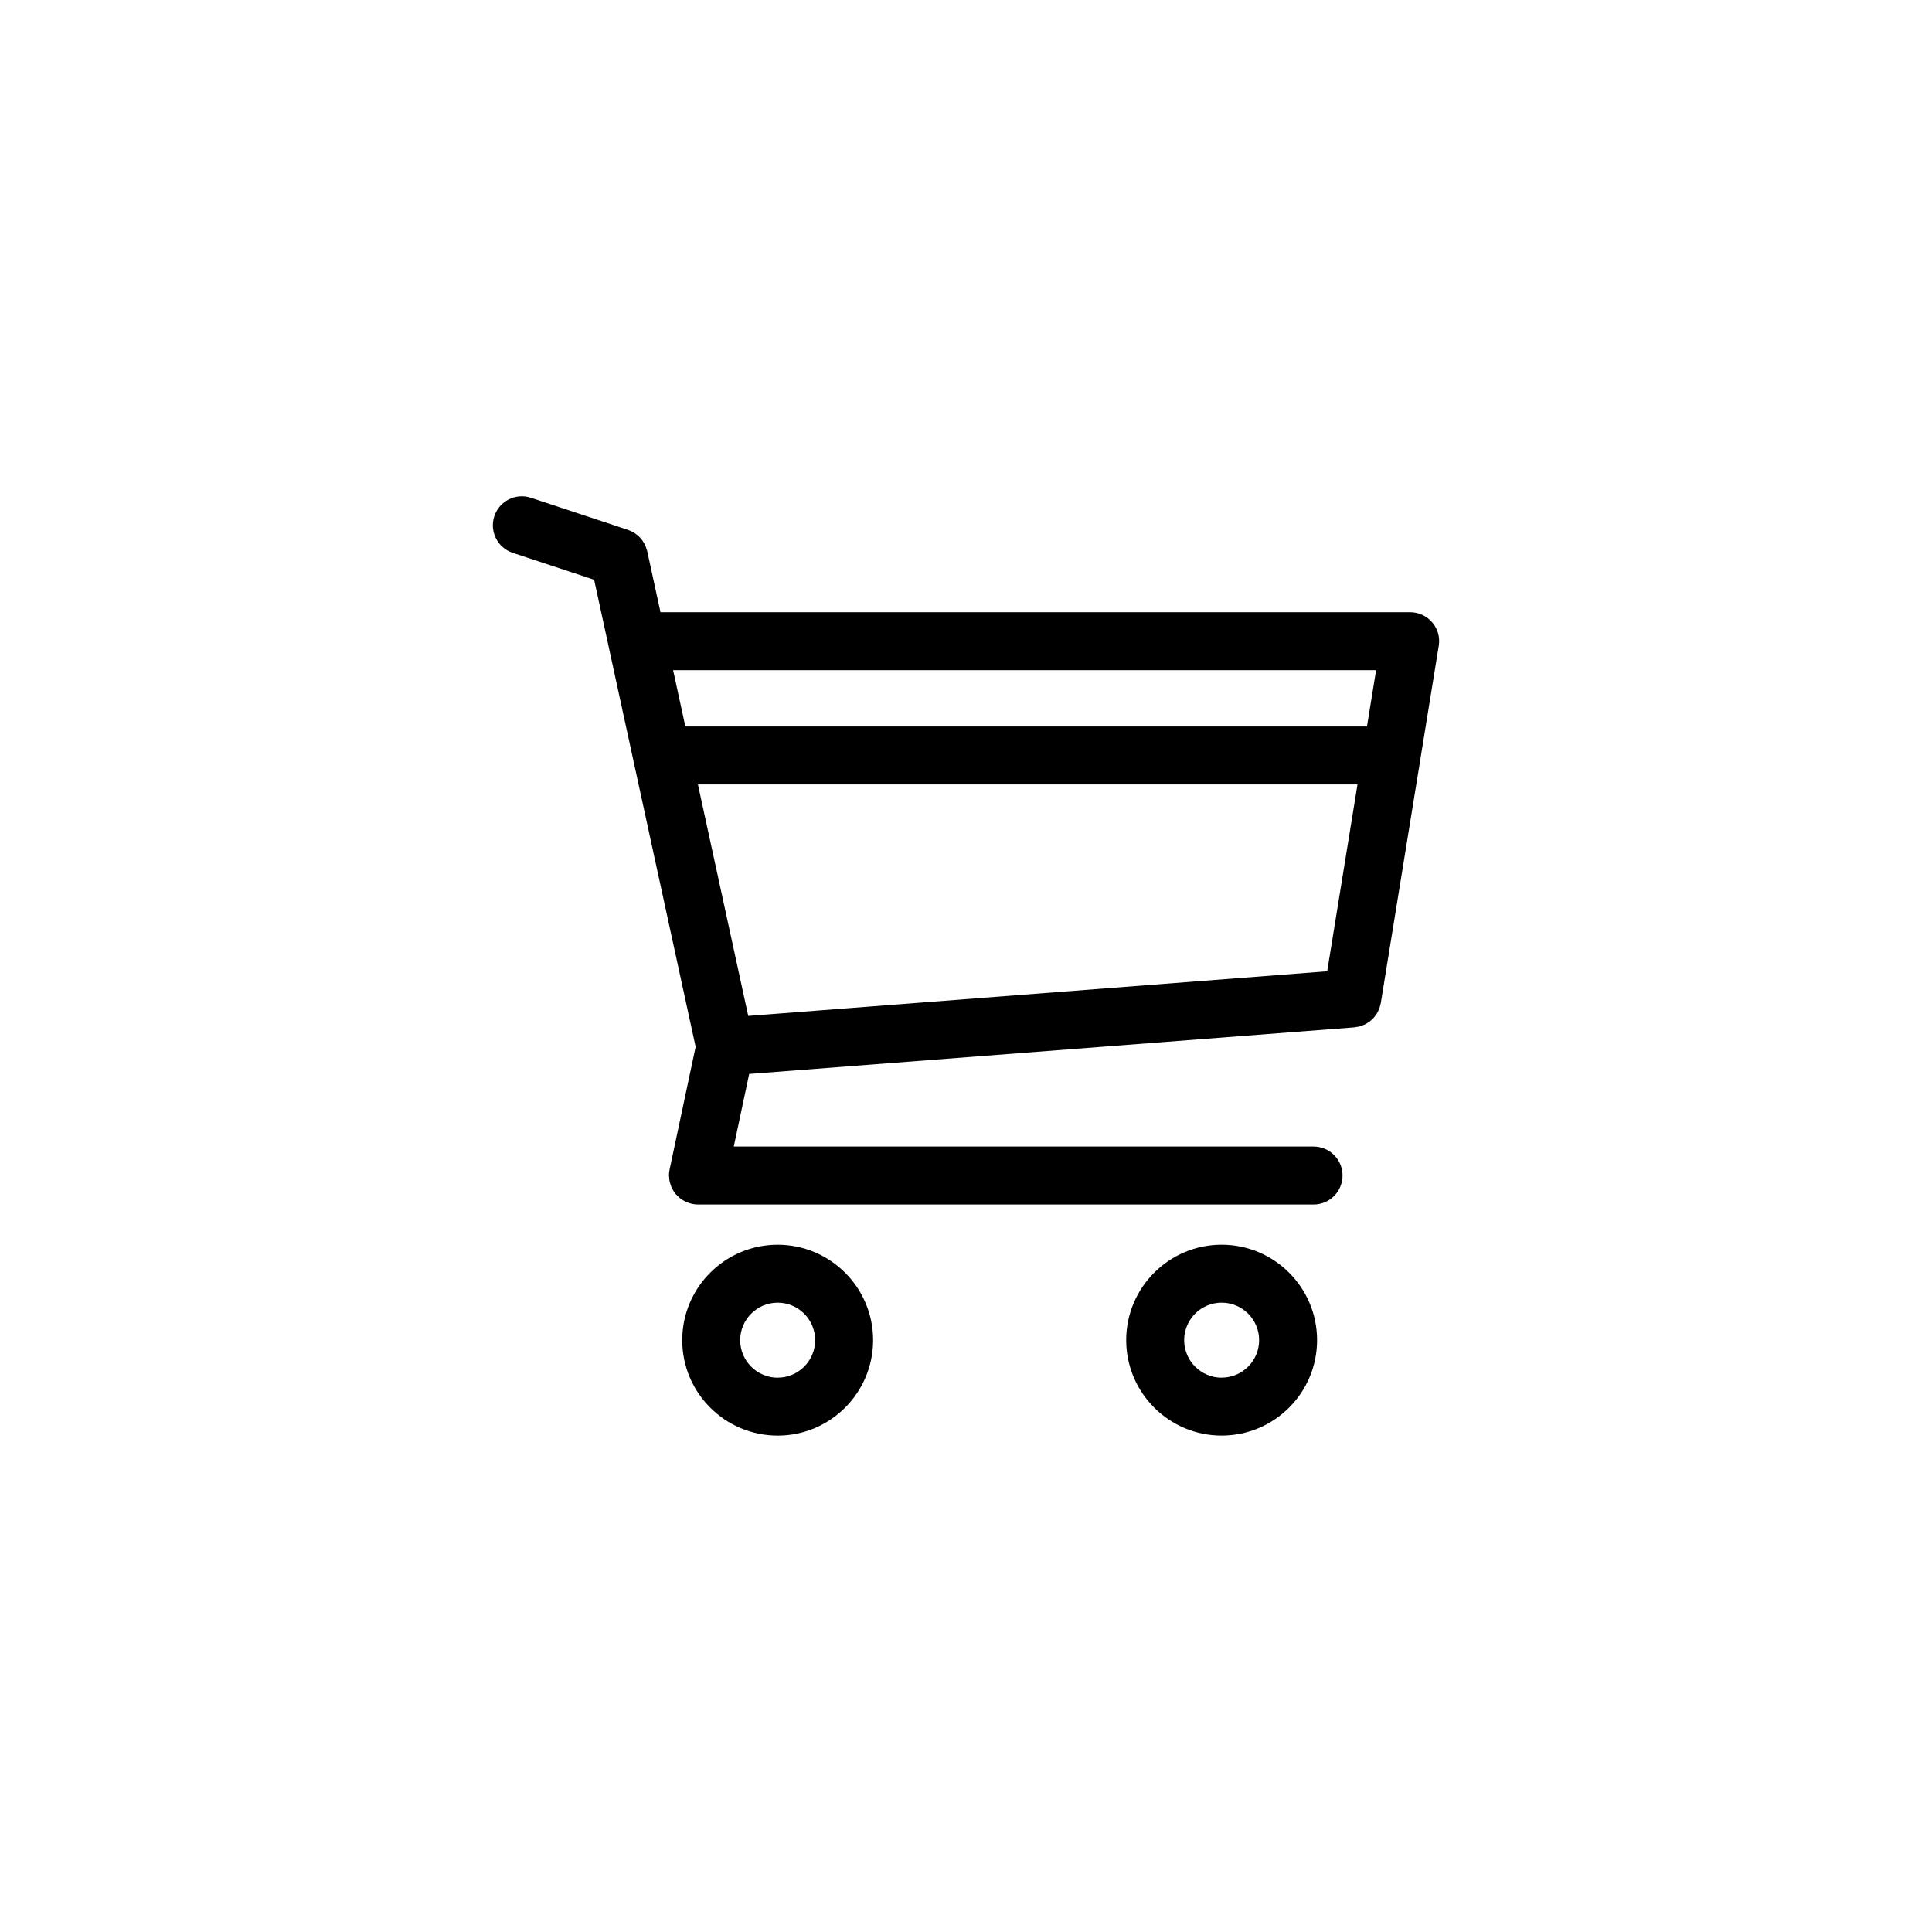
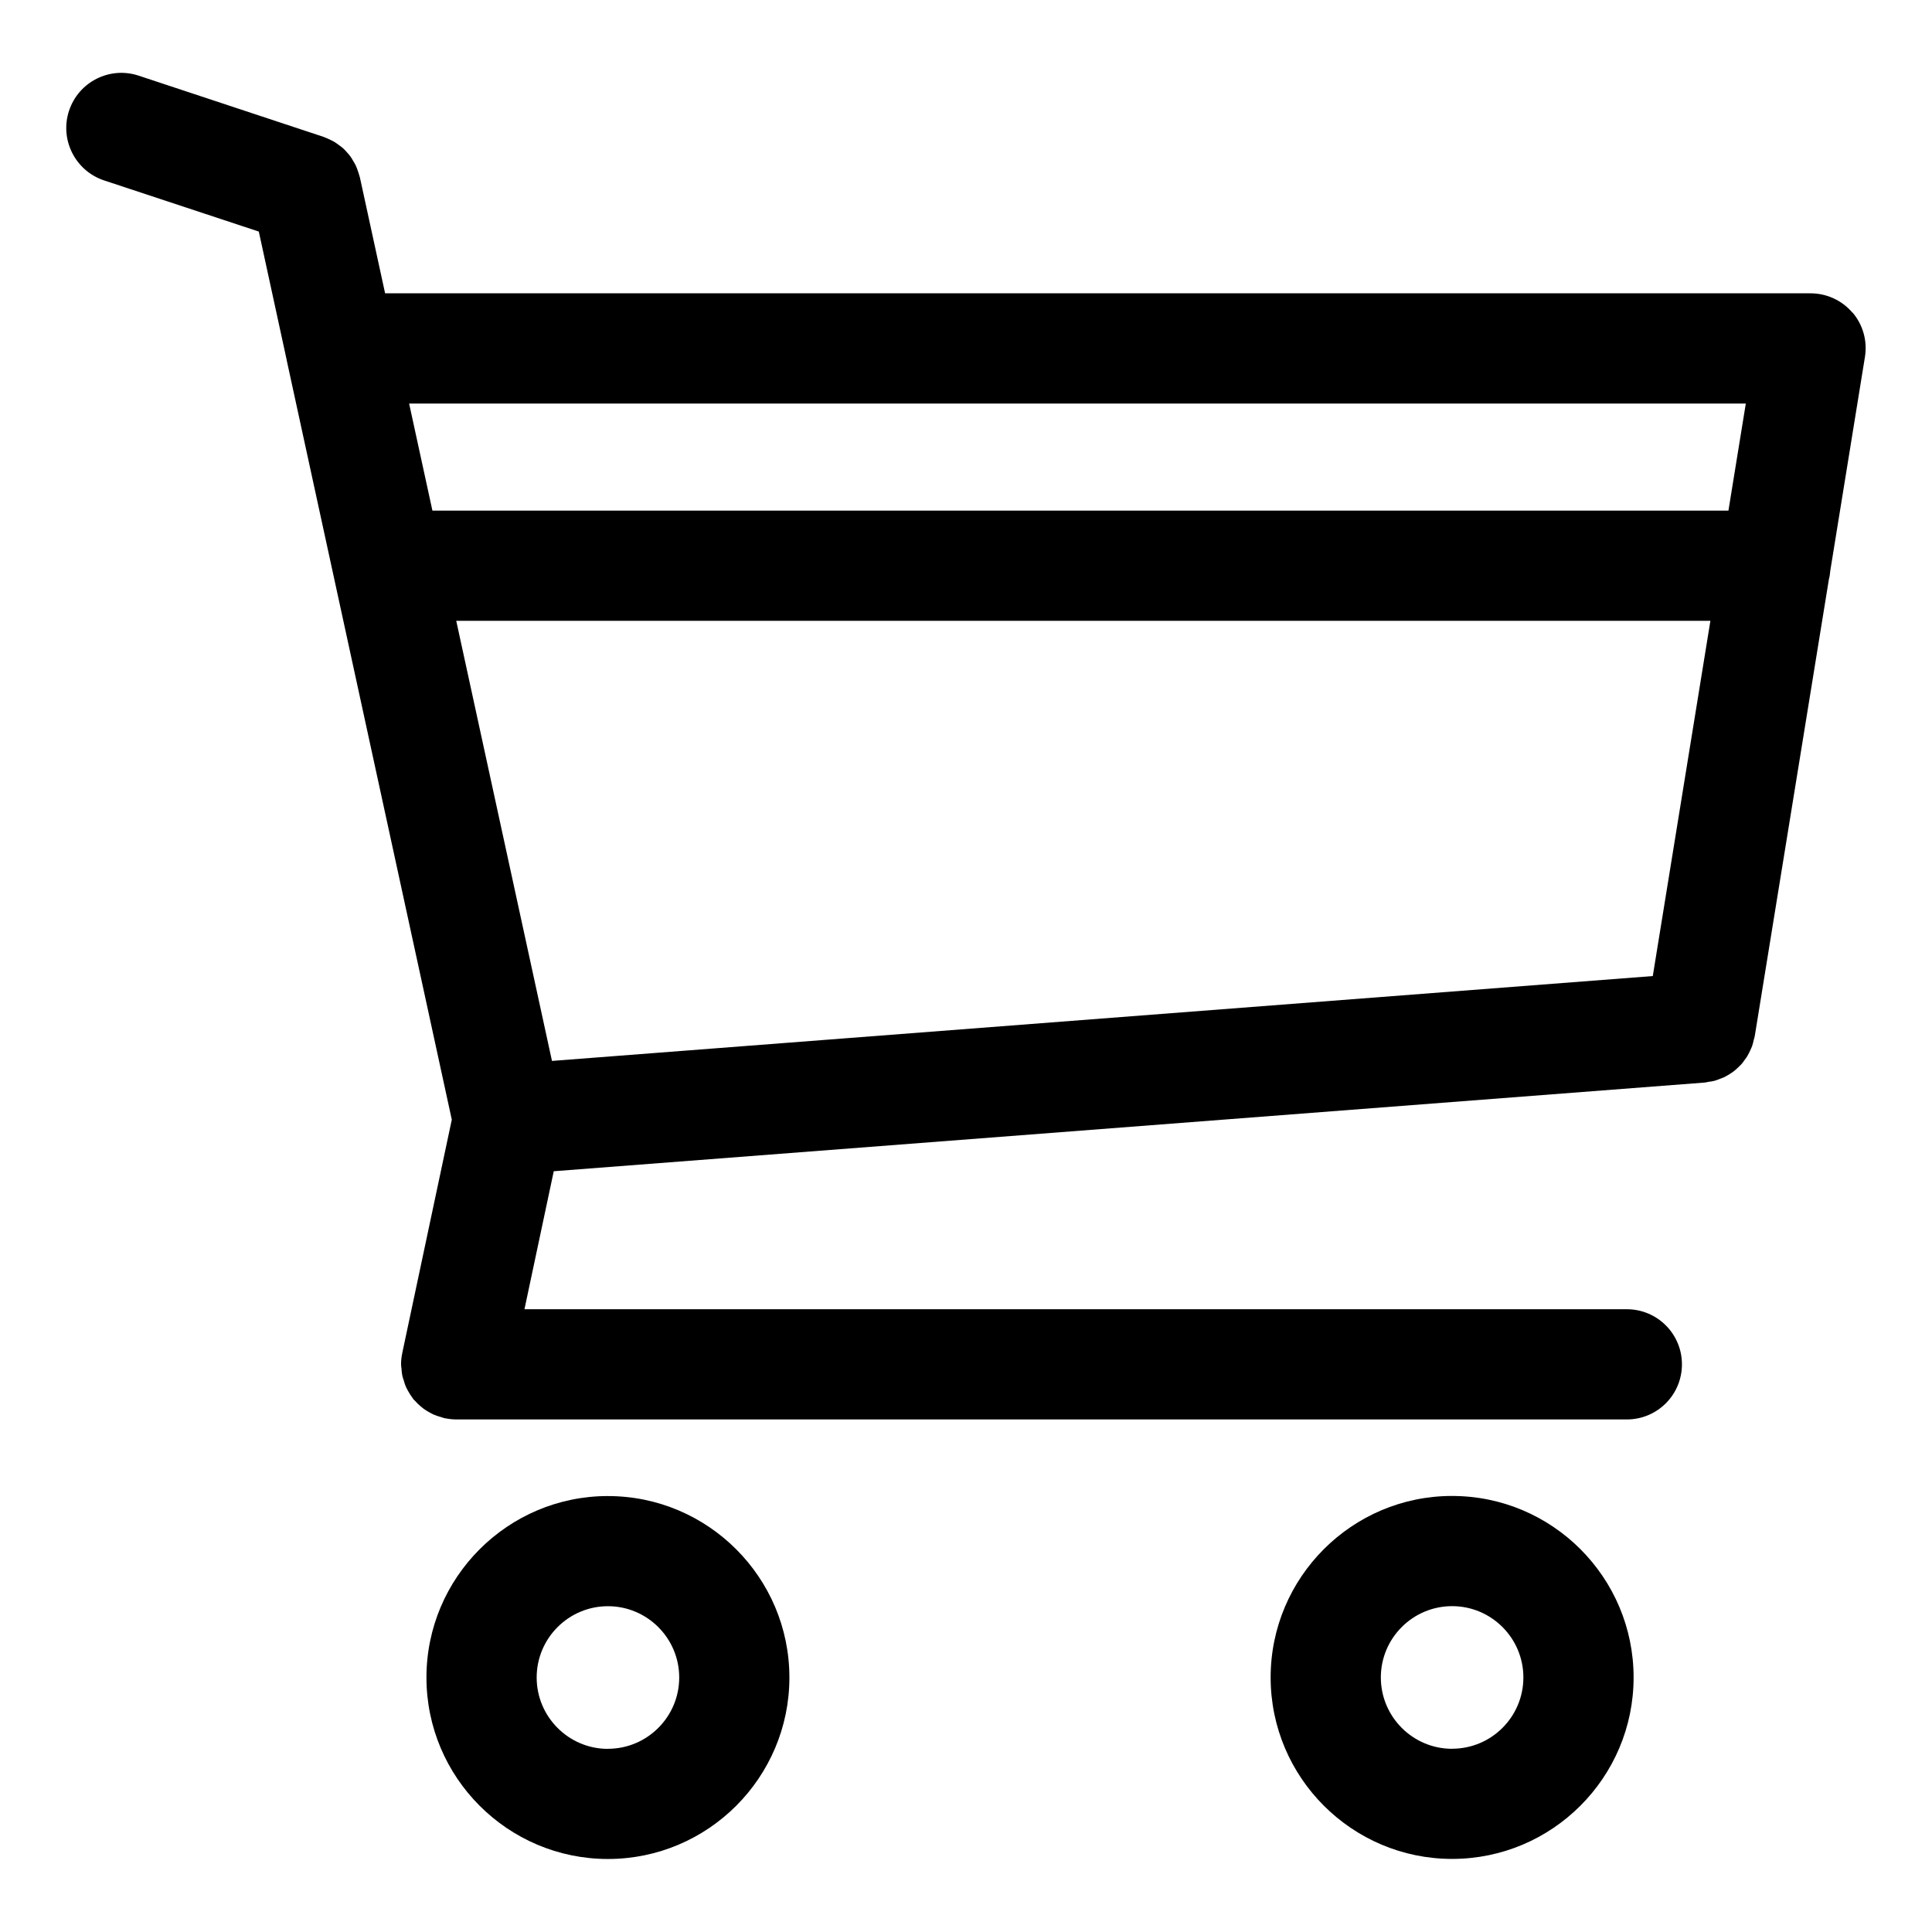
- <svg xmlns="http://www.w3.org/2000/svg" viewBox="0 0 100 100">
-   <path d="M40.252 64.427c-2.725 0-4.94 2.216-4.94 4.94s2.216 4.94 4.94 4.94 4.94-2.216 4.94-4.94-2.216-4.94-4.94-4.94zm0 6.882c-1.07 0-1.94-.872-1.94-1.942s.87-1.94 1.94-1.94c1.07 0 1.94.87 1.94 1.94s-.87 1.94-1.94 1.94zm22.98-6.883c-2.725 0-4.94 2.216-4.94 4.94s2.216 4.94 4.94 4.94c2.726 0 4.94-2.216 4.94-4.94s-2.214-4.94-4.94-4.94zm0 6.882c-1.07 0-1.94-.872-1.94-1.942s.87-1.94 1.94-1.94c1.07 0 1.94.87 1.94 1.94s-.868 1.94-1.94 1.94zm10.9-39.092c-.285-.335-.703-.528-1.143-.528H34.187l-.686-3.156c-.003-.014-.01-.027-.013-.04-.014-.054-.033-.104-.05-.155-.017-.044-.03-.088-.05-.128-.02-.044-.047-.085-.072-.127-.025-.042-.048-.084-.077-.123-.027-.04-.06-.073-.092-.108-.032-.036-.063-.073-.1-.106-.034-.03-.07-.058-.108-.085-.042-.03-.082-.063-.126-.09-.034-.02-.07-.037-.107-.055-.055-.027-.11-.054-.167-.074-.01-.004-.02-.01-.032-.014l-5.025-1.662c-.788-.262-1.636.167-1.896.953s.167 1.636.953 1.897l4.213 1.393.76 3.497v.005l1.282 5.9 3.212 14.773-1.348 6.35v.004c-.022.1-.033.202-.033.308v.013c0 .03.008.058.01.086.005.08.013.157.03.232.006.032.02.063.03.095.02.07.04.138.072.203.015.034.035.065.053.1.033.06.068.115.108.17.013.015.02.032.032.047.014.018.033.03.048.047.043.05.09.094.138.136.03.027.062.054.095.078.053.04.11.073.17.105.032.017.063.037.098.052.07.03.14.054.214.074.03.01.056.02.084.026.103.022.21.036.32.036H67.99c.83 0 1.5-.672 1.5-1.5s-.67-1.5-1.5-1.5H37.98l.797-3.757 31.33-2.413c.035-.003.067-.014.103-.02.055-.007.11-.014.163-.028.054-.015.103-.034.15-.054.04-.015.08-.028.118-.046.055-.026.105-.06.156-.09.03-.02.06-.038.09-.06.047-.035.09-.076.135-.118.025-.025.053-.05.077-.075.04-.043.072-.09.105-.137.023-.032.048-.062.068-.098.03-.048.053-.1.076-.15.018-.038.036-.074.05-.113.02-.056.033-.114.046-.172.008-.032.02-.062.026-.097l2.02-12.444c.02-.073.03-.15.036-.227l.944-5.82c.072-.433-.05-.877-.336-1.212zm-5.435 18.057l-29.968 2.31-2.605-11.98h34.14l-1.568 9.67zm2.057-12.67h-35.28l-.634-2.915h36.387l-.473 2.916z" />
+ <svg xmlns="http://www.w3.org/2000/svg" viewBox="0 0 100 100" fill-rule="evenodd" clip-rule="evenodd" stroke-linejoin="round" stroke-miterlimit="1.414">
+   <path d="M31.466 77.435c-5.18 0-9.393 4.214-9.393 9.393 0 5.18 4.214 9.393 9.393 9.393 5.18 0 9.393-4.213 9.393-9.392 0-5.18-4.214-9.393-9.394-9.393zm0 13.086c-2.034 0-3.688-1.66-3.688-3.694s1.654-3.69 3.688-3.69c2.035 0 3.69 1.656 3.69 3.69 0 2.035-1.655 3.69-3.69 3.69v.005zM75.16 77.43c-5.18 0-9.392 4.215-9.392 9.394 0 5.18 4.214 9.393 9.393 9.393 5.184 0 9.394-4.213 9.394-9.393 0-5.18-4.21-9.393-9.393-9.393zm0 13.087c-2.034 0-3.688-1.658-3.688-3.693 0-2.034 1.654-3.69 3.69-3.69 2.034 0 3.688 1.656 3.688 3.69 0 2.035-1.65 3.69-3.69 3.69v.003zm20.726-74.33c-.54-.638-1.336-1.005-2.173-1.005h-73.78l-1.305-6c-.004-.027-.02-.052-.023-.076-.026-.103-.063-.198-.095-.295-.032-.083-.057-.166-.095-.243-.038-.085-.09-.163-.137-.243-.047-.08-.09-.16-.146-.234-.054-.076-.114-.14-.177-.21-.06-.066-.12-.136-.19-.2-.065-.056-.133-.11-.206-.16-.082-.057-.158-.12-.242-.17-.065-.04-.133-.072-.204-.106-.104-.05-.21-.103-.317-.14-.02-.006-.038-.02-.063-.025L7.18 3.917c-1.5-.498-3.11.318-3.606 1.813-.494 1.495.318 3.11 1.812 3.608l8.01 2.648 1.444 6.65v.01l2.438 11.217 6.107 28.09-2.563 12.074v.008c-.042.19-.063.384-.063.585v.025c0 .057.015.11.018.164.01.15.025.297.058.44.01.06.038.12.057.18.038.133.076.267.136.388.028.065.066.124.1.19.063.114.13.22.206.324.024.028.038.06.06.09.027.037.063.056.092.09.08.095.17.18.262.26.057.05.118.1.18.147.103.075.21.138.324.2.063.03.122.07.19.098.133.057.266.1.405.138.056.02.106.038.16.05.195.038.398.066.607.066h60.59c1.58 0 2.853-1.277 2.853-2.852 0-1.574-1.274-2.852-2.852-2.852H27.146l1.516-7.143 59.57-4.59c.068-.004.13-.025.197-.037.104-.013.208-.026.31-.053.102-.028.195-.065.284-.103.076-.028.152-.053.225-.087.105-.05.2-.114.297-.17.057-.04.114-.073.17-.115.09-.067.172-.145.258-.225.047-.05.1-.095.146-.144.077-.08.134-.17.2-.26.043-.06.09-.117.128-.186.057-.095.1-.19.145-.285.034-.077.068-.144.095-.218.038-.106.063-.217.087-.327.016-.06.038-.118.05-.184l3.84-23.66c.04-.14.058-.286.07-.432l1.794-11.067c.136-.822-.096-1.666-.64-2.303l-.004.01zM85.552 50.52L28.57 54.913l-4.955-22.78H88.53L85.548 50.52h.004zm3.91-24.09h-67.08l-1.206-5.543h69.187l-.9 5.544z" fill-rule="nonzero" />
</svg>
